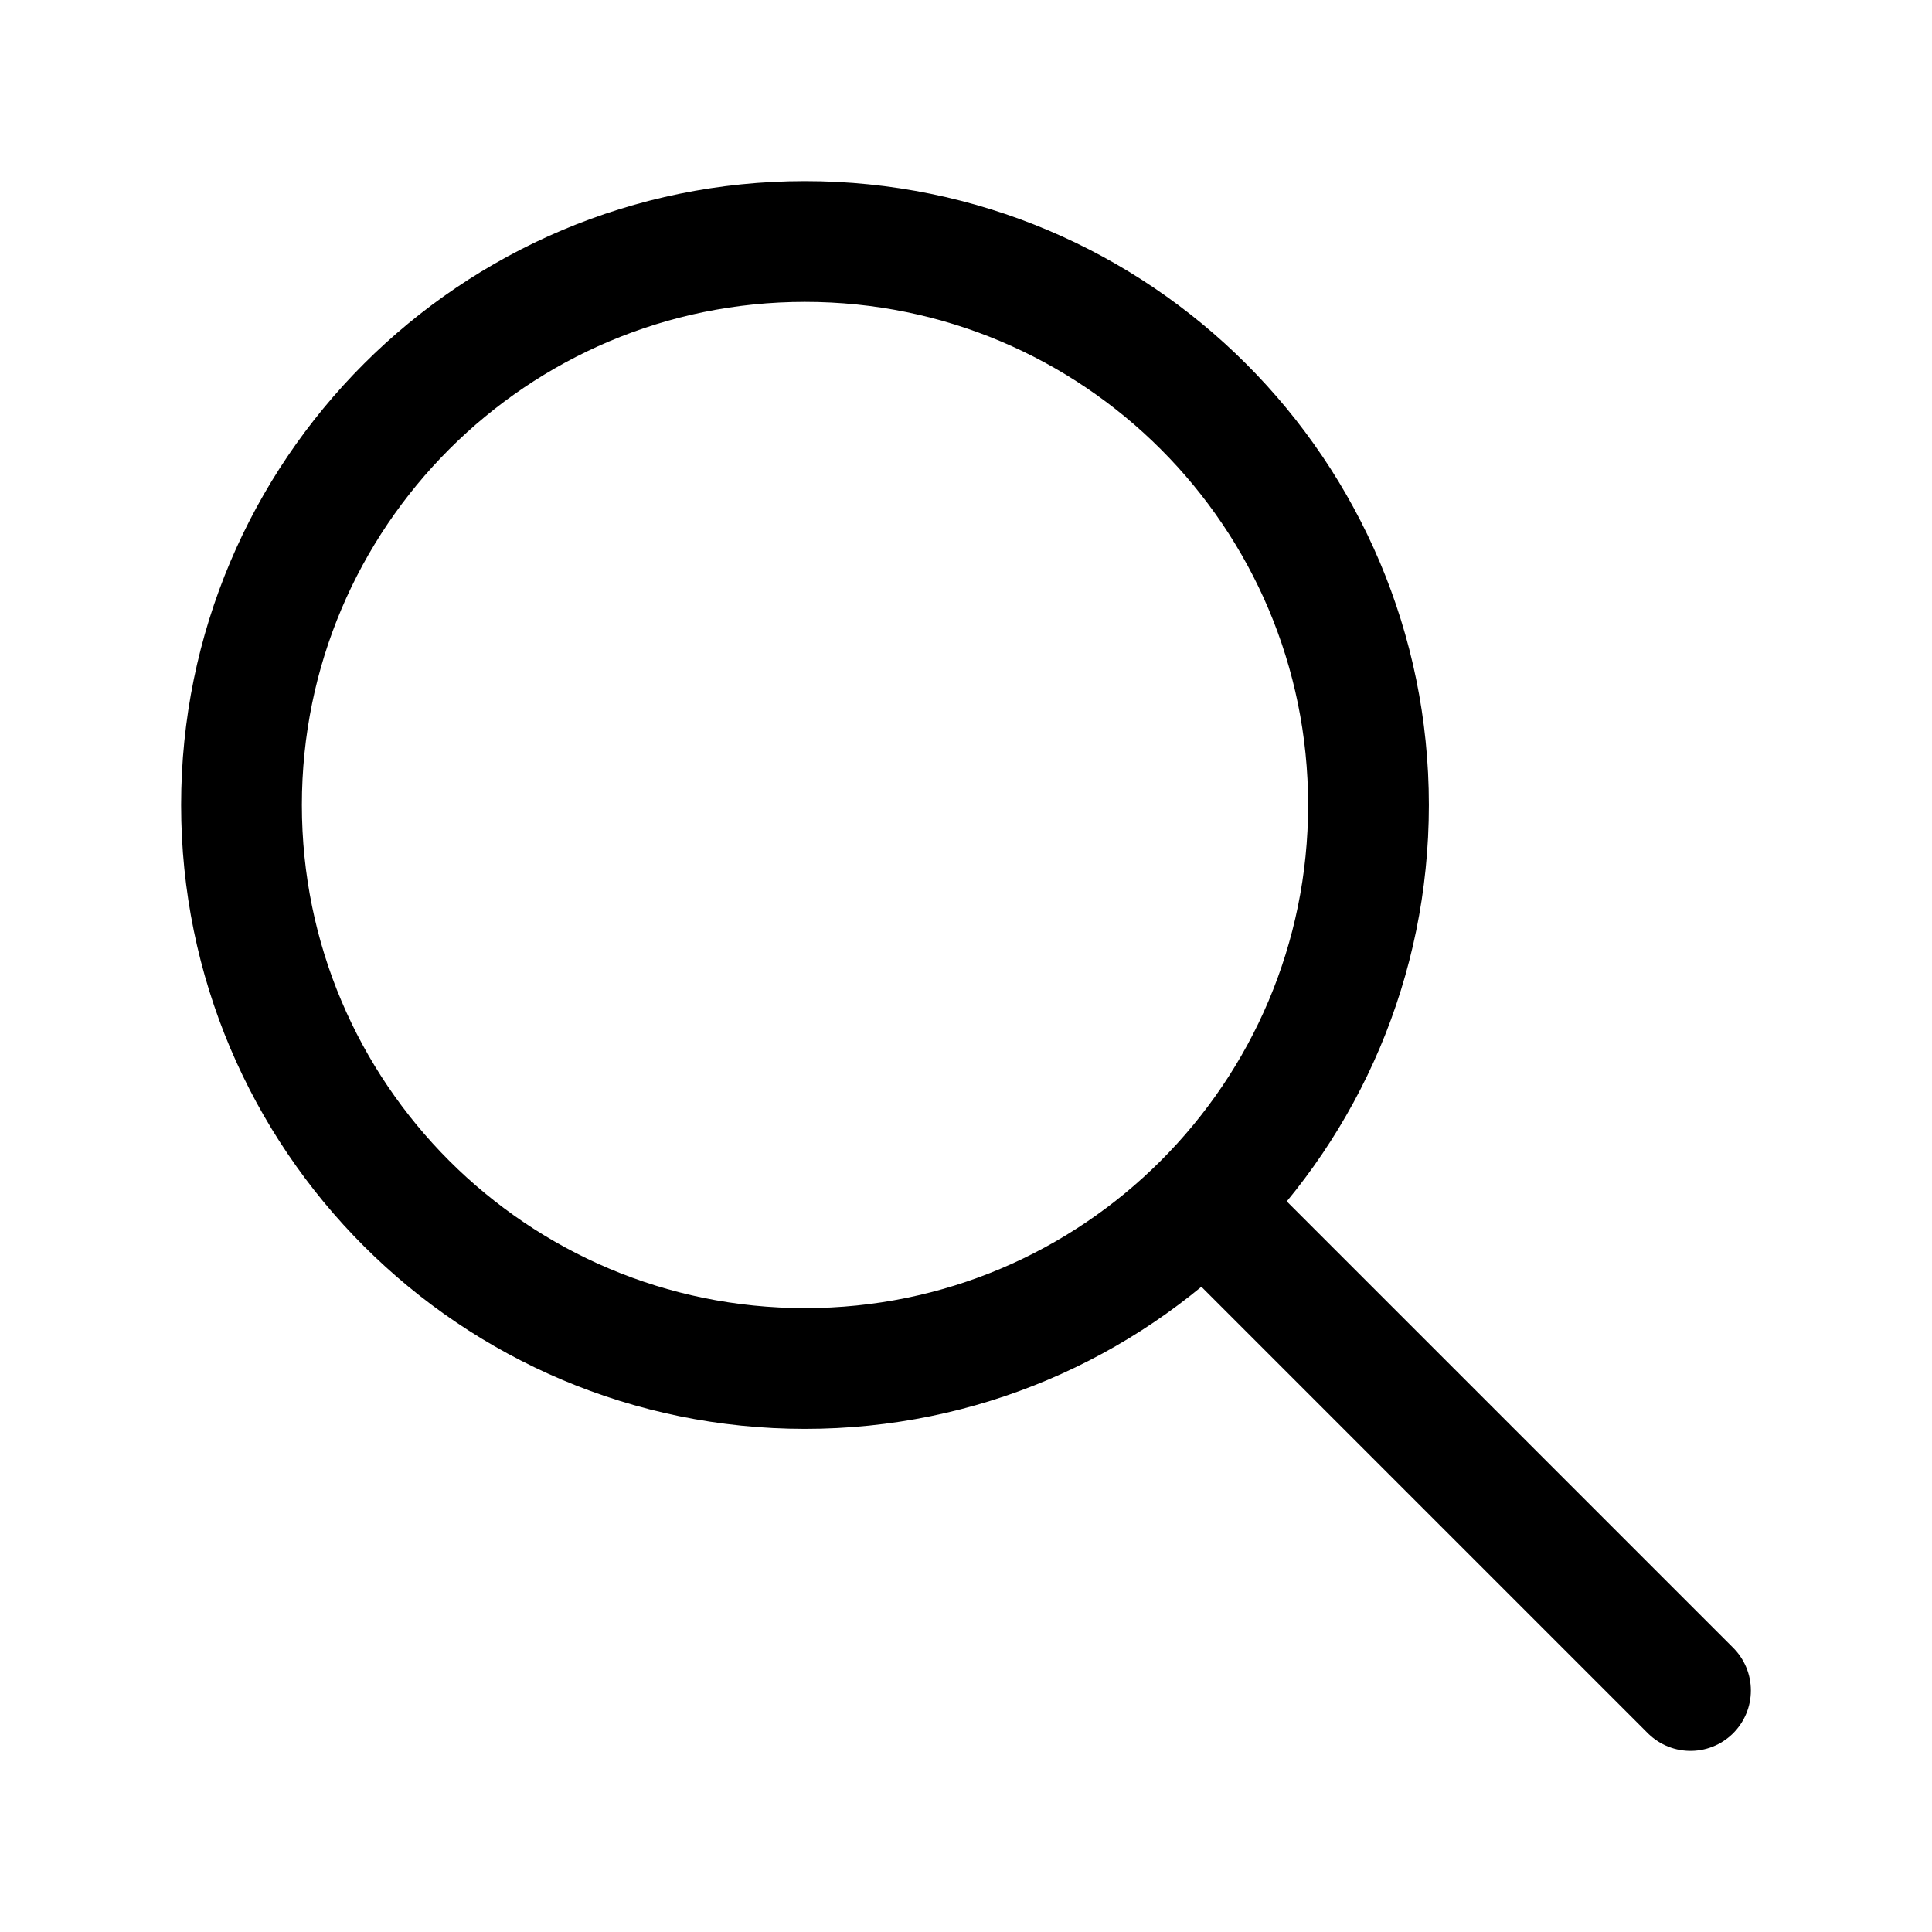
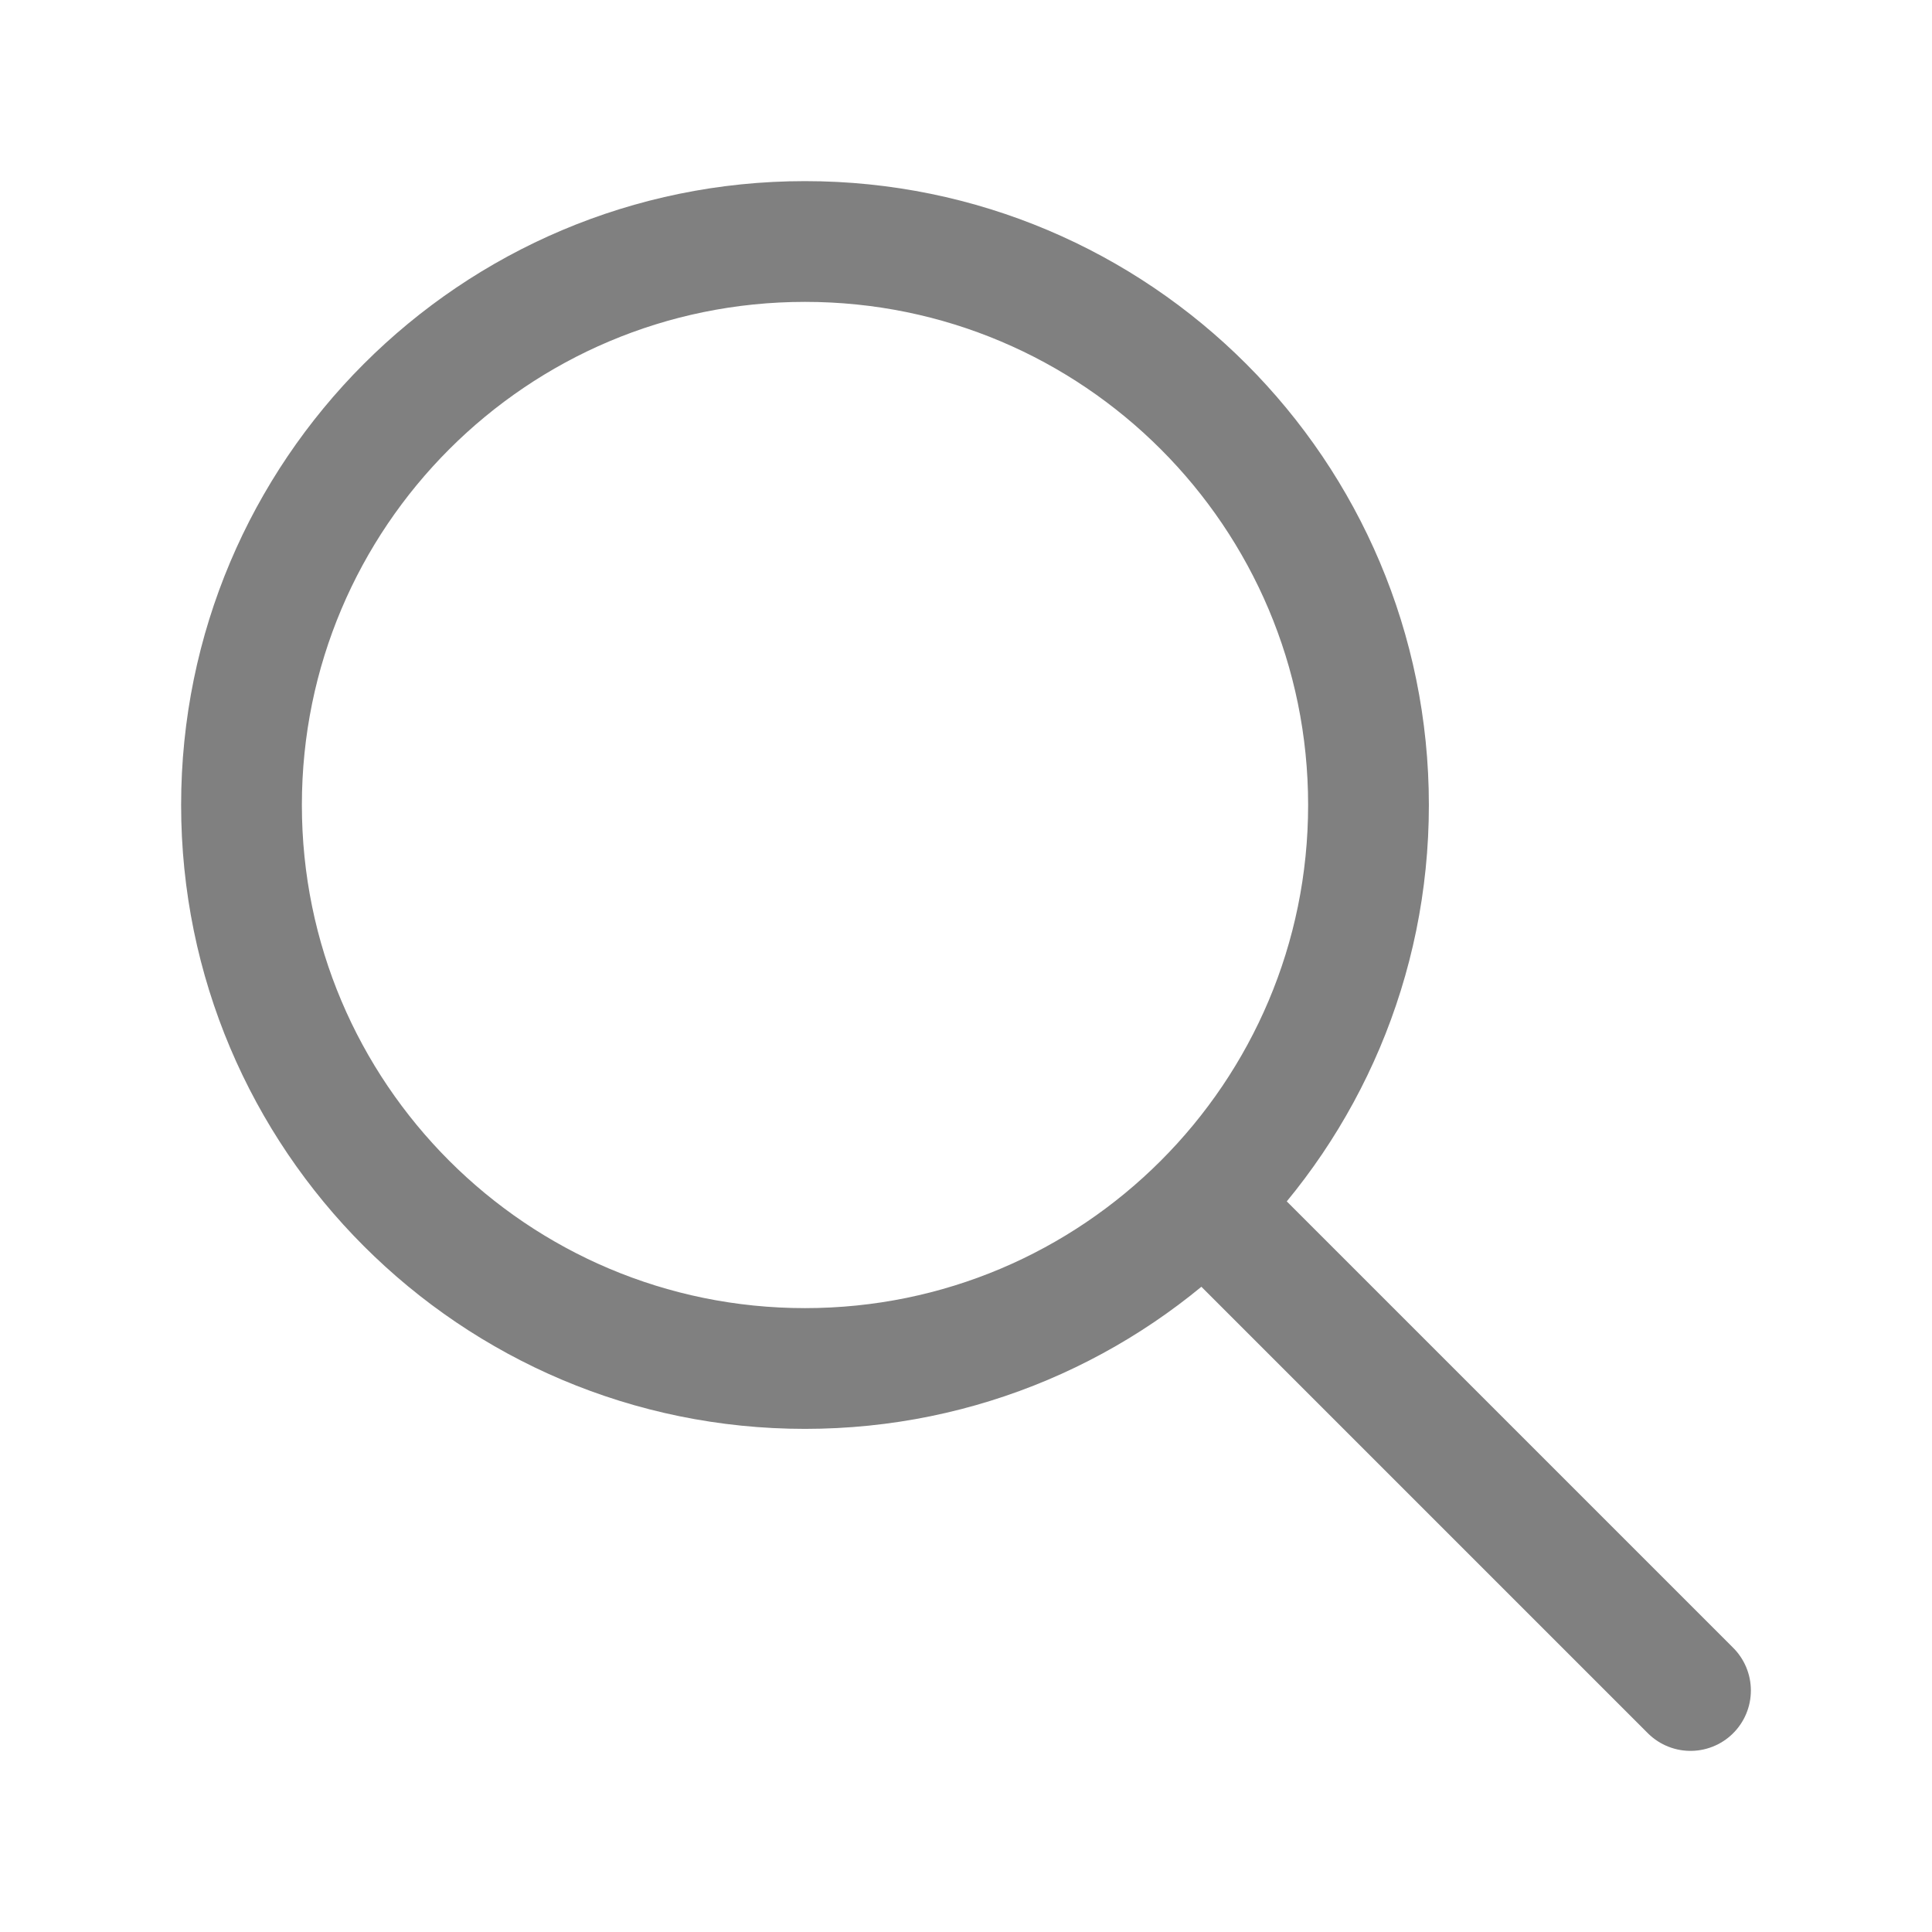
- <svg xmlns="http://www.w3.org/2000/svg" width="24" height="24" viewBox="0 0 24 24" fill="none">
-   <path d="M21 21L15 15M17 10C17 13.866 13.866 17 10 17C6.134 17 3 13.866 3 10C3 6.134 6.134 3 10 3C13.866 3 17 6.134 17 10Z" stroke="currentColor" stroke-width="1.5" stroke-linecap="round" stroke-linejoin="round" />
+ <svg xmlns="http://www.w3.org/2000/svg" width="20" height="20" viewBox="0 0 24 24" fill="none">
+   <path d="M21 21L15 15M17 10C17 13.866 13.866 17 10 17C6.134 17 3 13.866 3 10C3 6.134 6.134 3 10 3C13.866 3 17 6.134 17 10Z" stroke="grey" stroke-width="1.5" stroke-linecap="round" stroke-linejoin="round" />
</svg>
